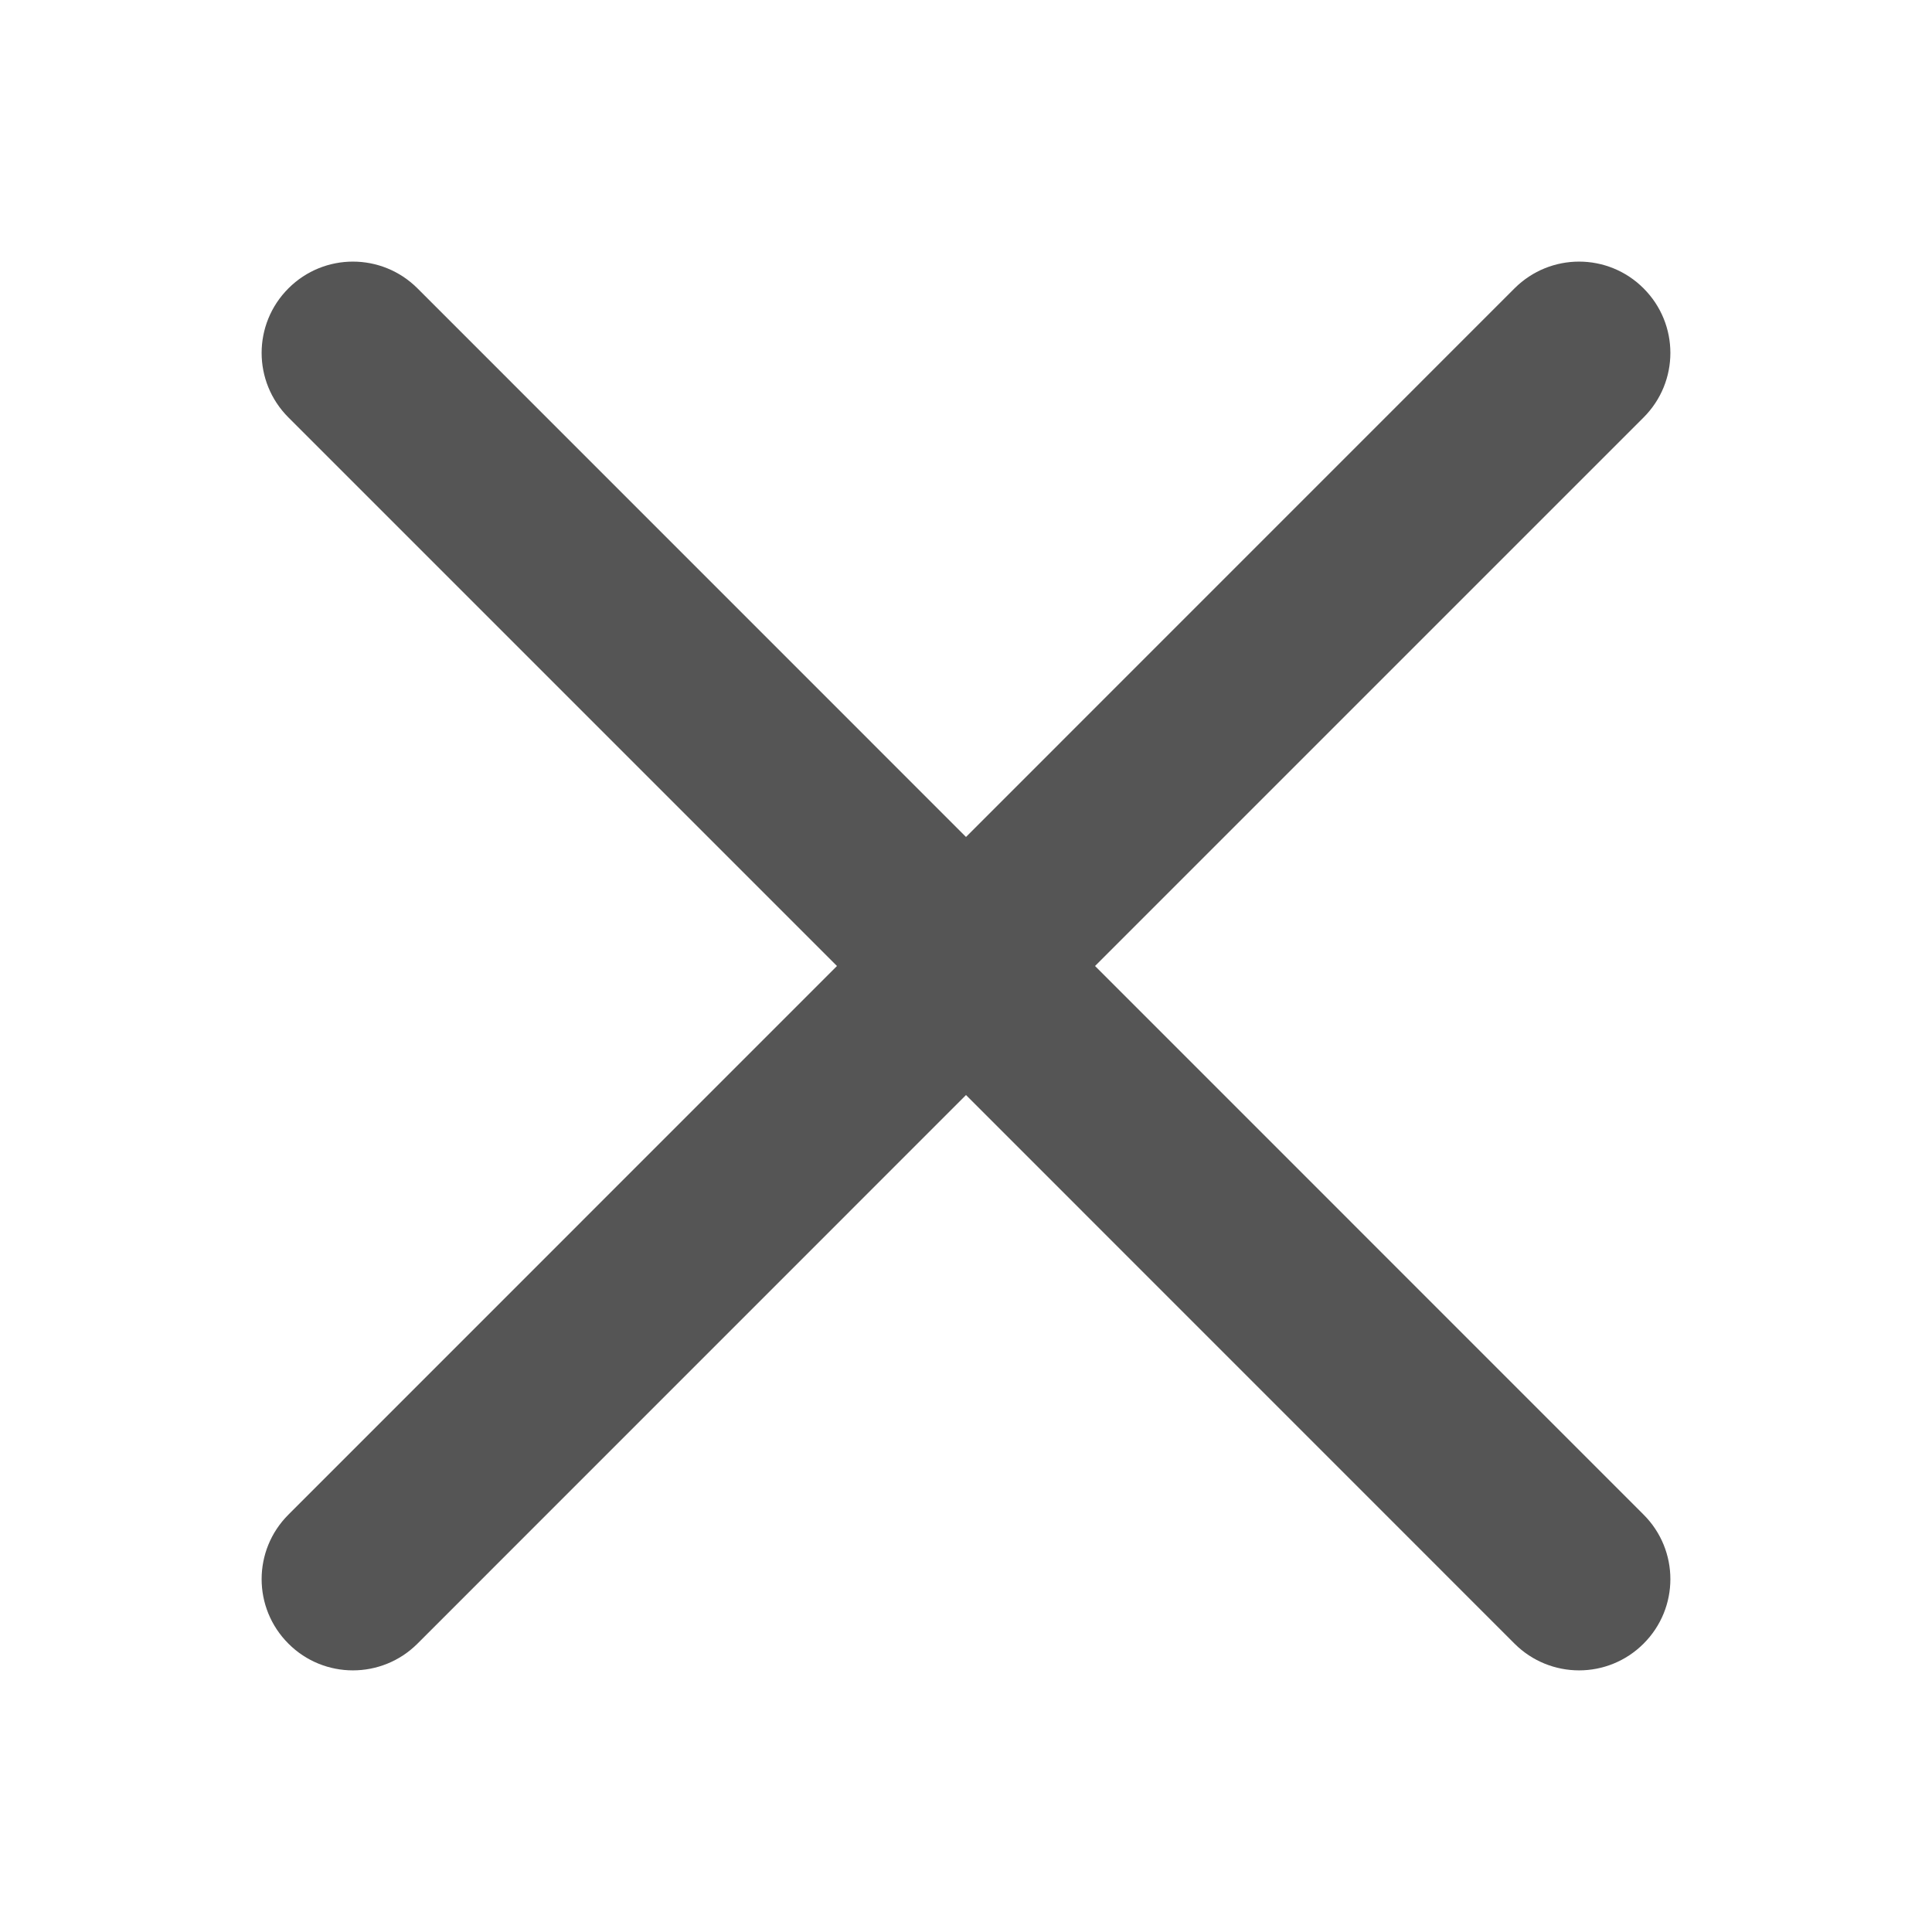
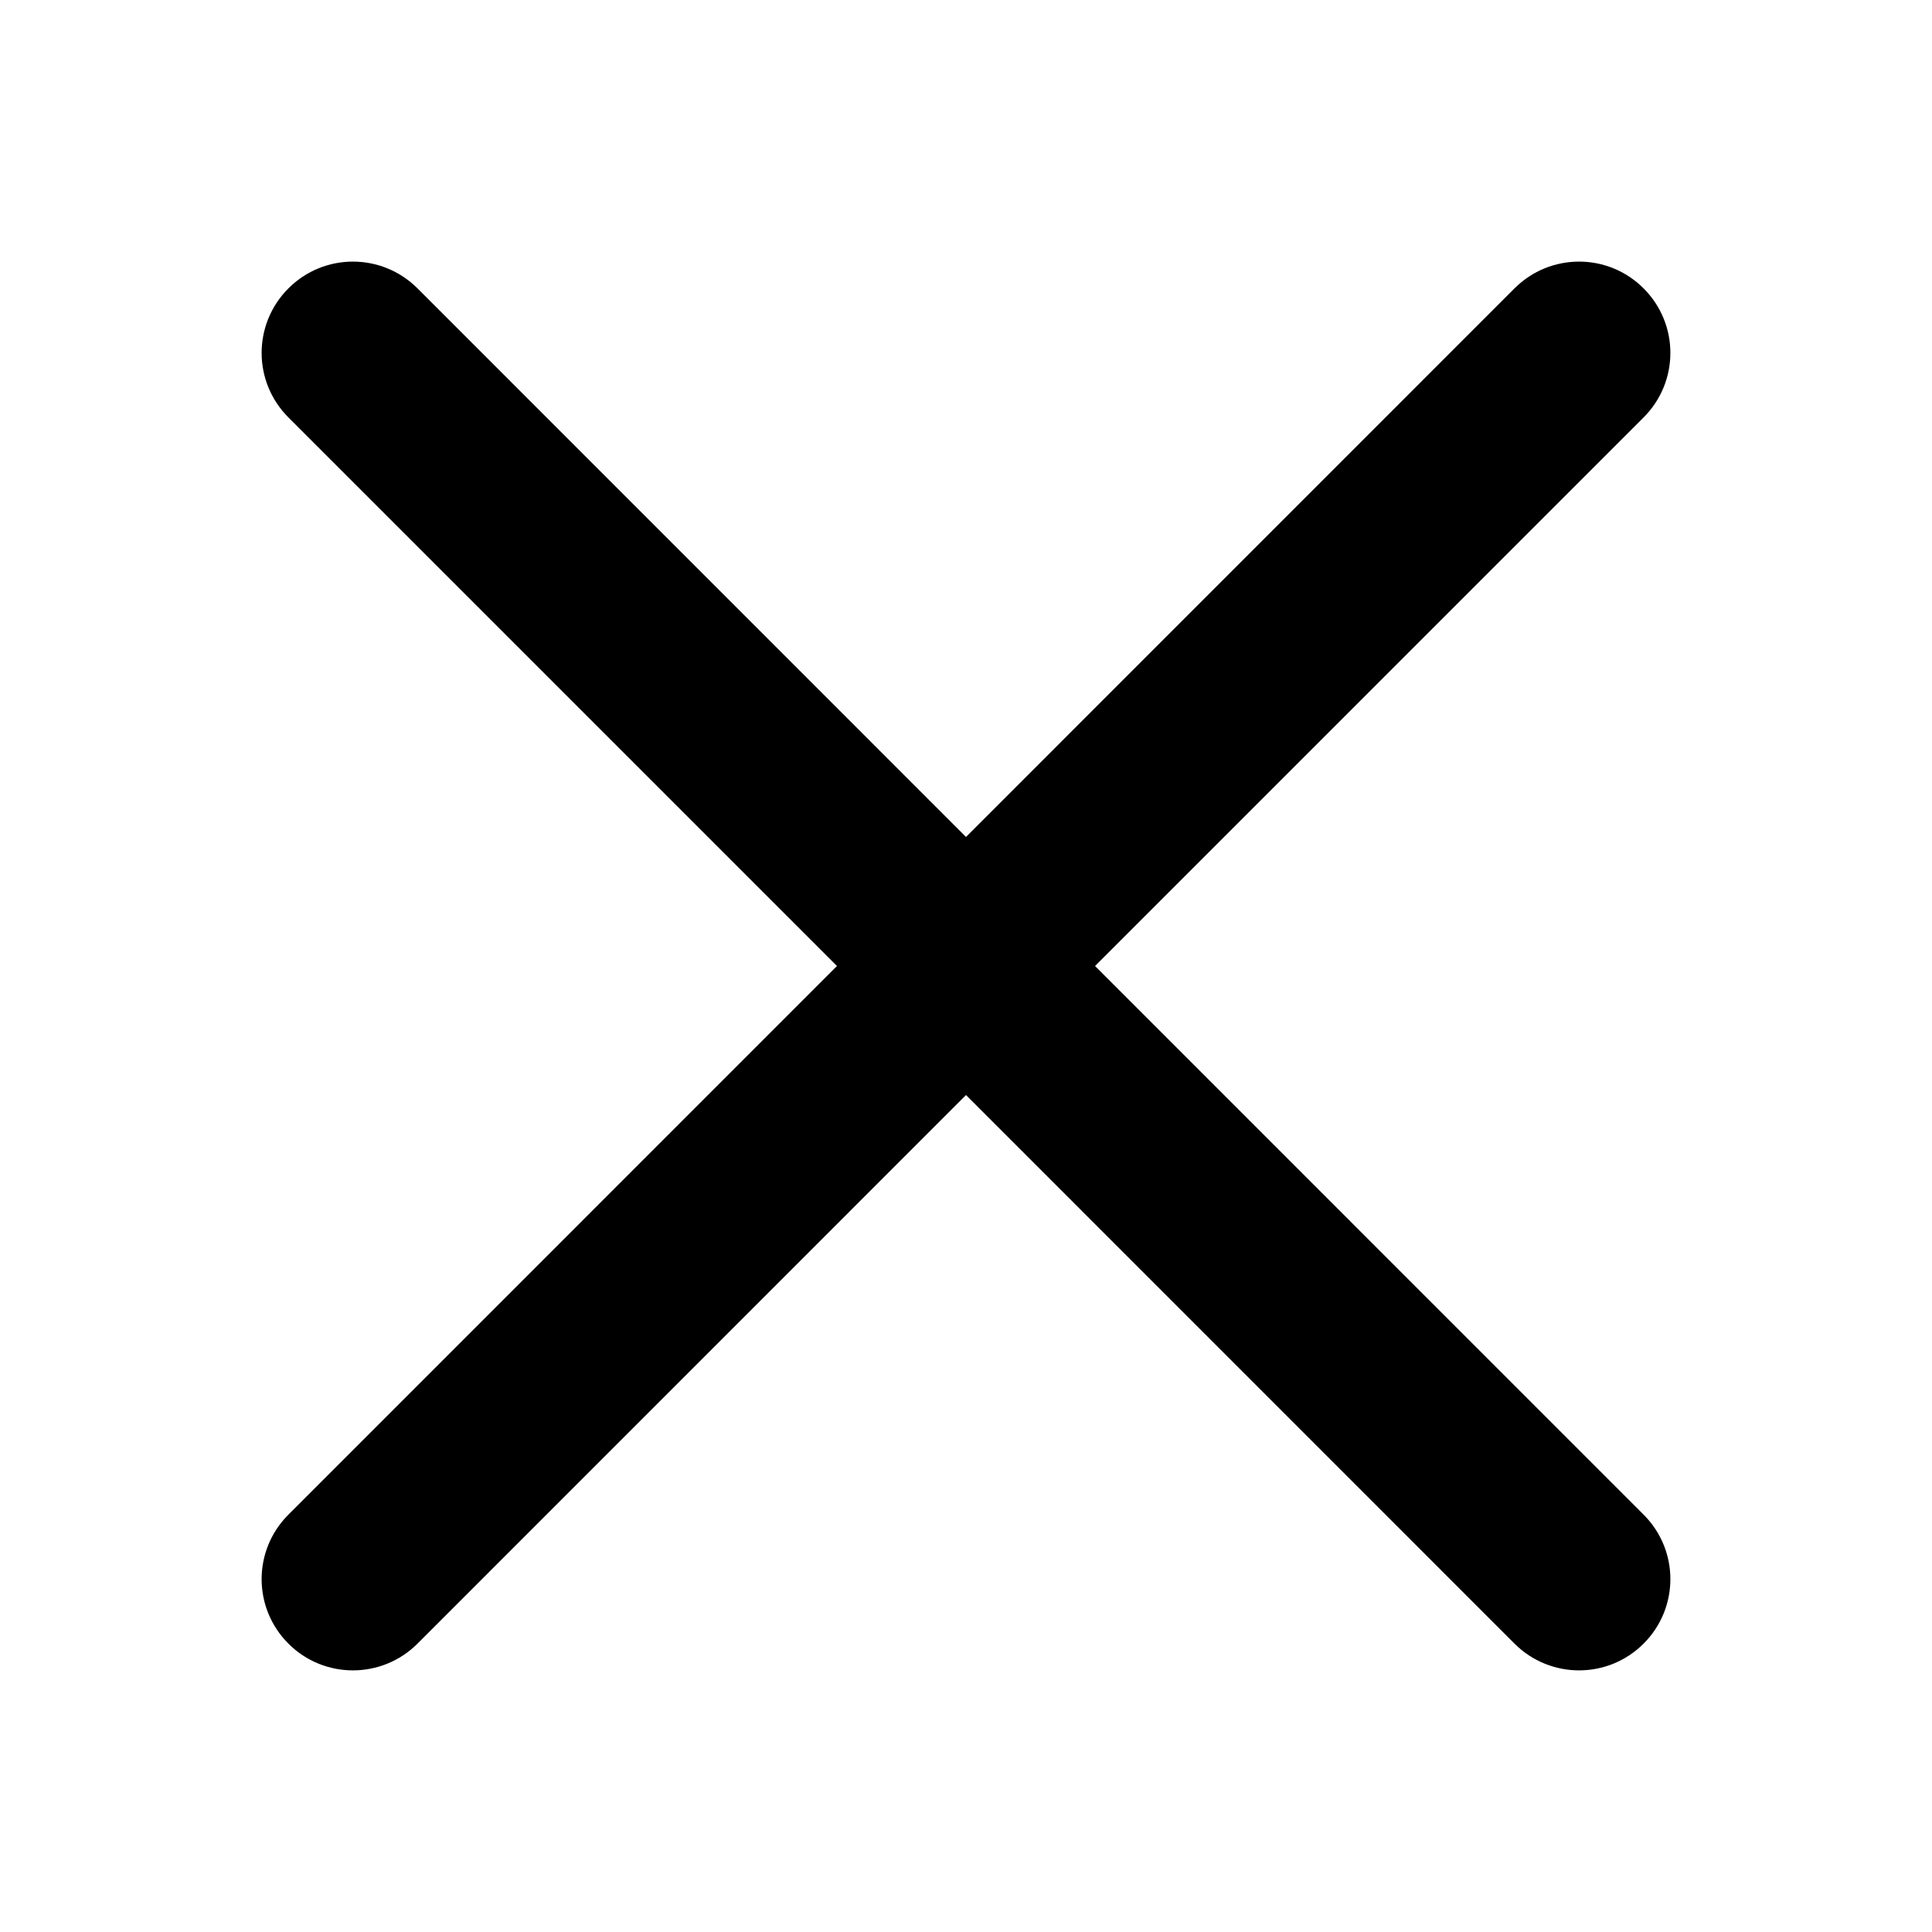
<svg xmlns="http://www.w3.org/2000/svg" width="24" height="24" viewBox="0 0 24 24" fill="none">
-   <path d="M13.603 12L20.417 5.186C20.861 4.742 20.861 4.026 20.417 3.582C19.974 3.139 19.258 3.139 18.814 3.582L12 10.397L5.186 3.582C4.742 3.139 4.026 3.139 3.583 3.582C3.139 4.026 3.139 4.742 3.583 5.186L10.397 12L3.583 18.815C3.139 19.258 3.139 19.975 3.583 20.418C3.803 20.639 4.094 20.75 4.384 20.75C4.674 20.75 4.965 20.639 5.186 20.418L12 13.603L18.814 20.418C19.035 20.639 19.326 20.75 19.616 20.75C19.906 20.75 20.196 20.639 20.417 20.418C20.861 19.975 20.861 19.258 20.417 18.815L13.603 12Z" fill="#555555" />
+   <path d="M13.603 12L20.417 5.186C20.861 4.742 20.861 4.026 20.417 3.582C19.974 3.139 19.258 3.139 18.814 3.582L12 10.397L5.186 3.582C4.742 3.139 4.026 3.139 3.583 3.582C3.139 4.026 3.139 4.742 3.583 5.186L10.397 12L3.583 18.815C3.139 19.258 3.139 19.975 3.583 20.418C3.803 20.639 4.094 20.75 4.384 20.75C4.674 20.75 4.965 20.639 5.186 20.418L12 13.603L18.814 20.418C19.035 20.639 19.326 20.75 19.616 20.75C19.906 20.75 20.196 20.639 20.417 20.418C20.861 19.975 20.861 19.258 20.417 18.815L13.603 12Z" fill="currentColor" />
</svg>
